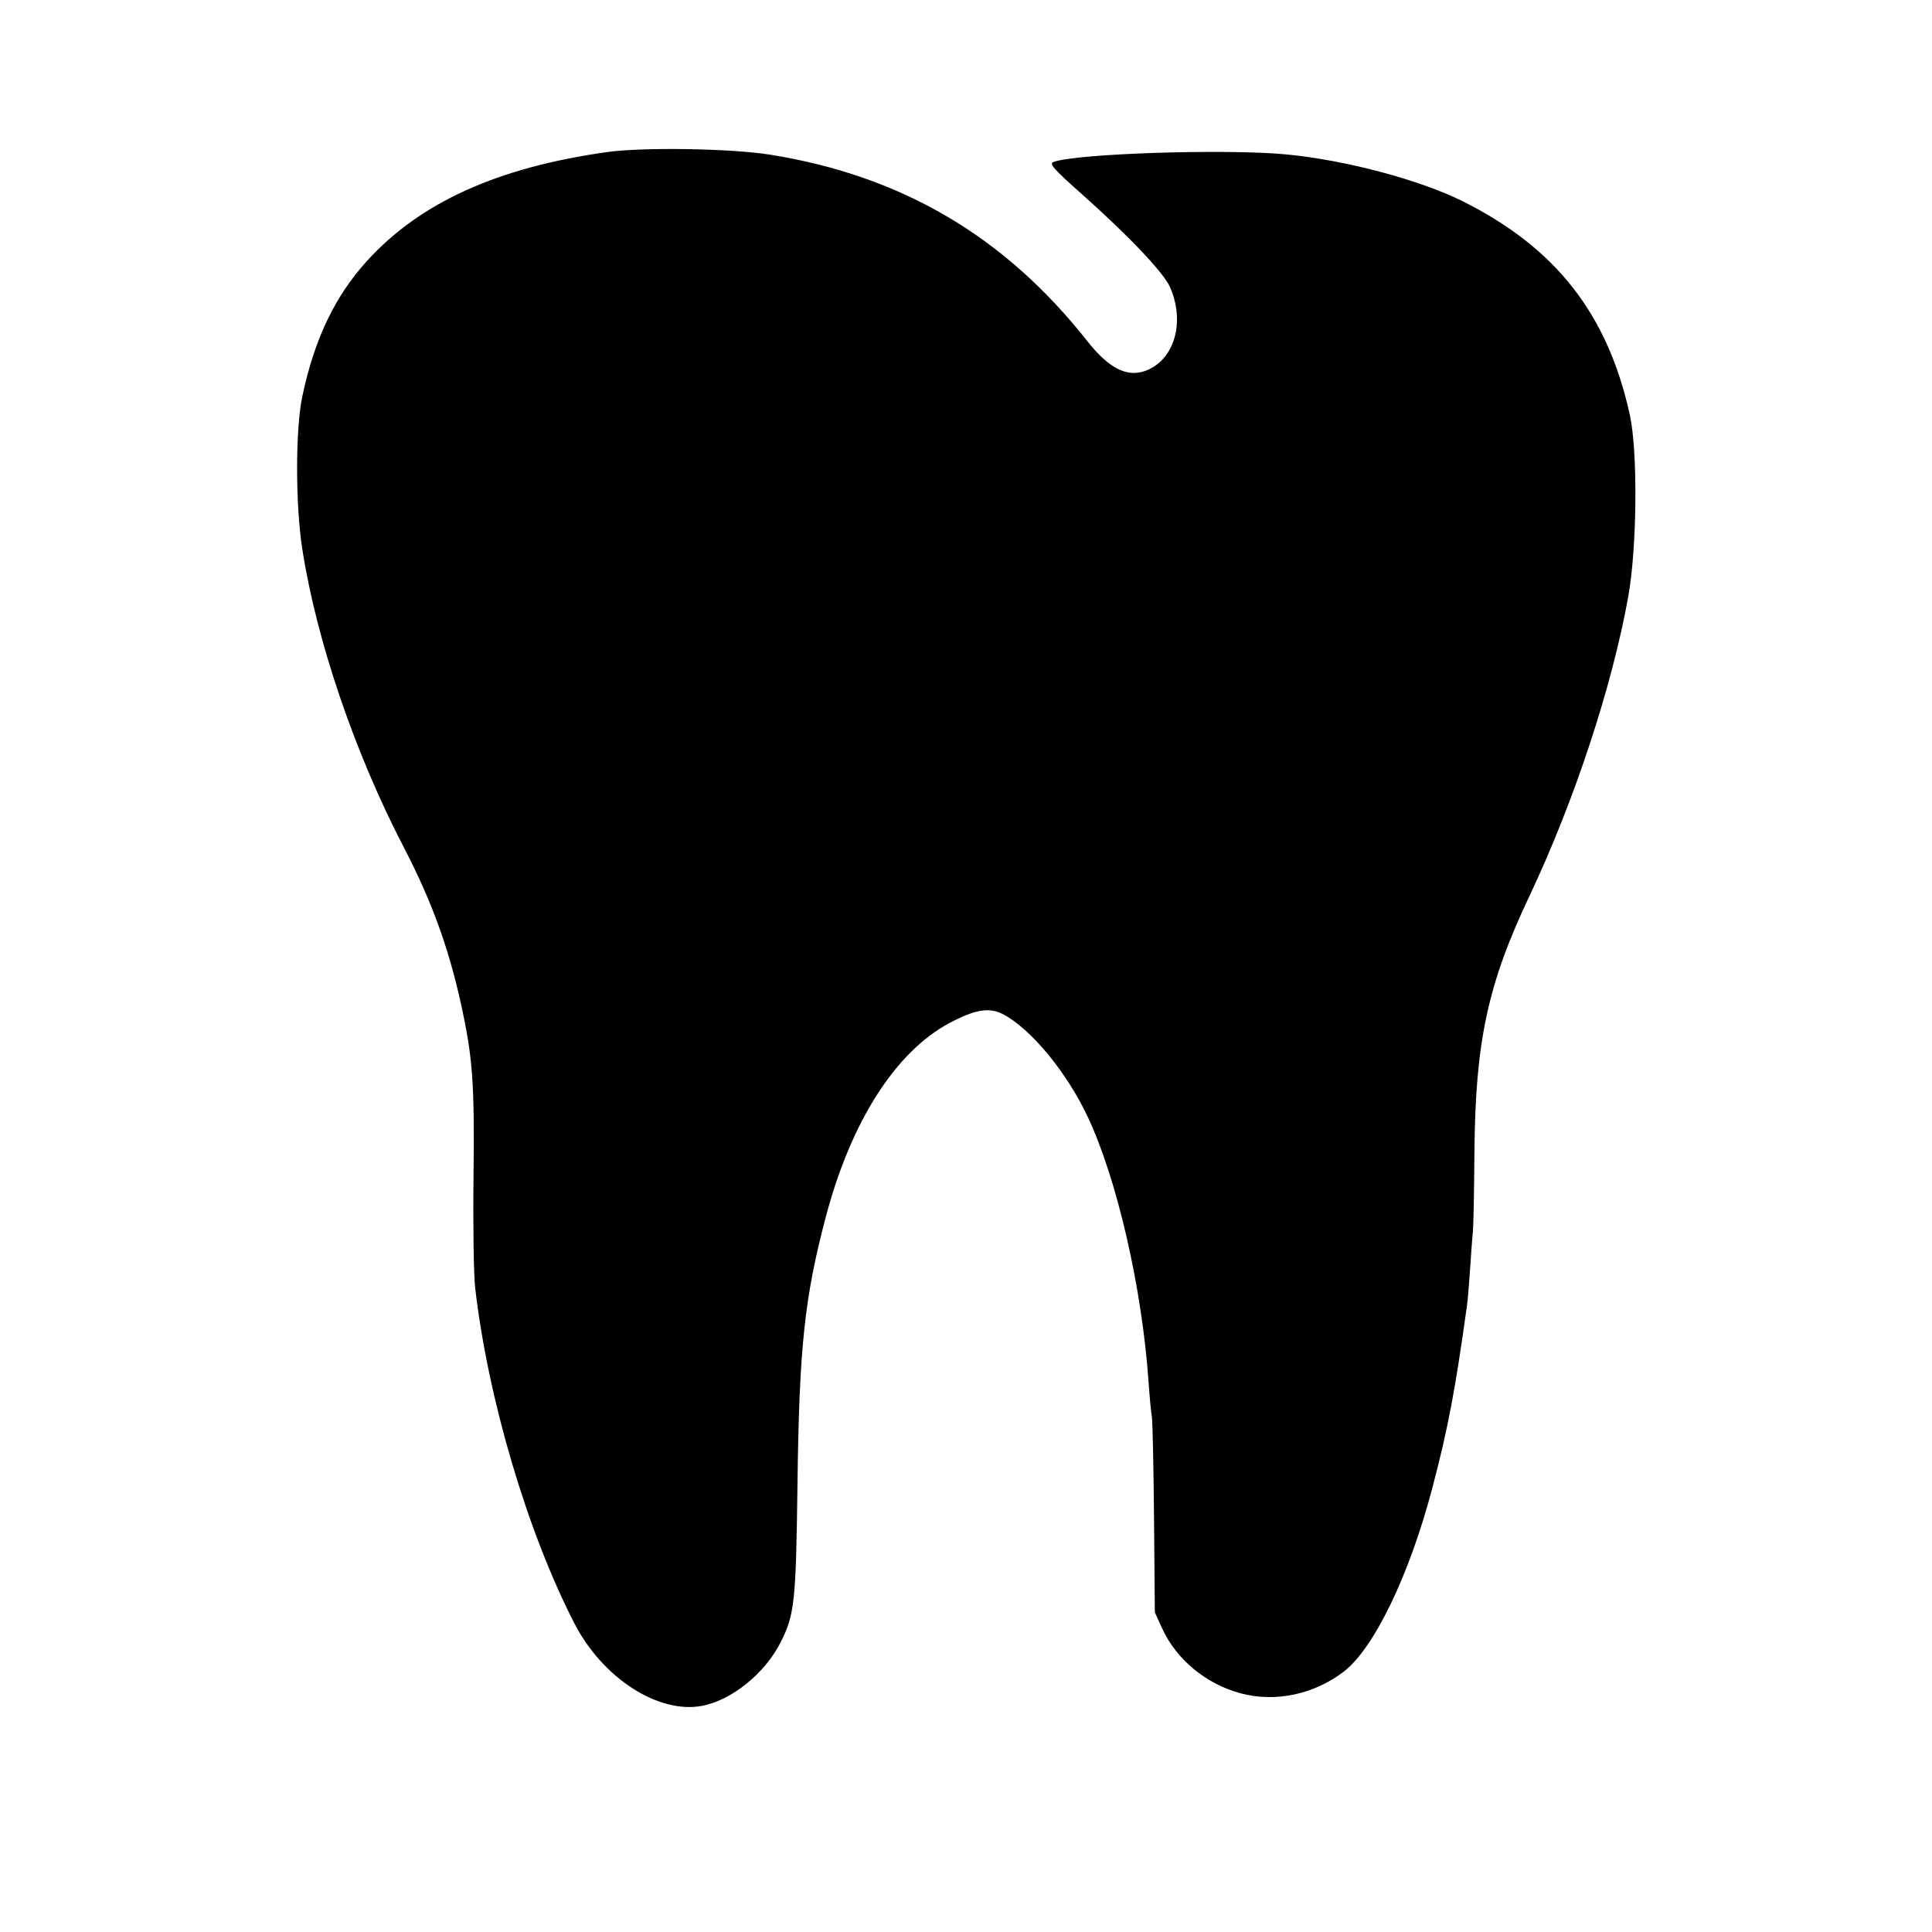
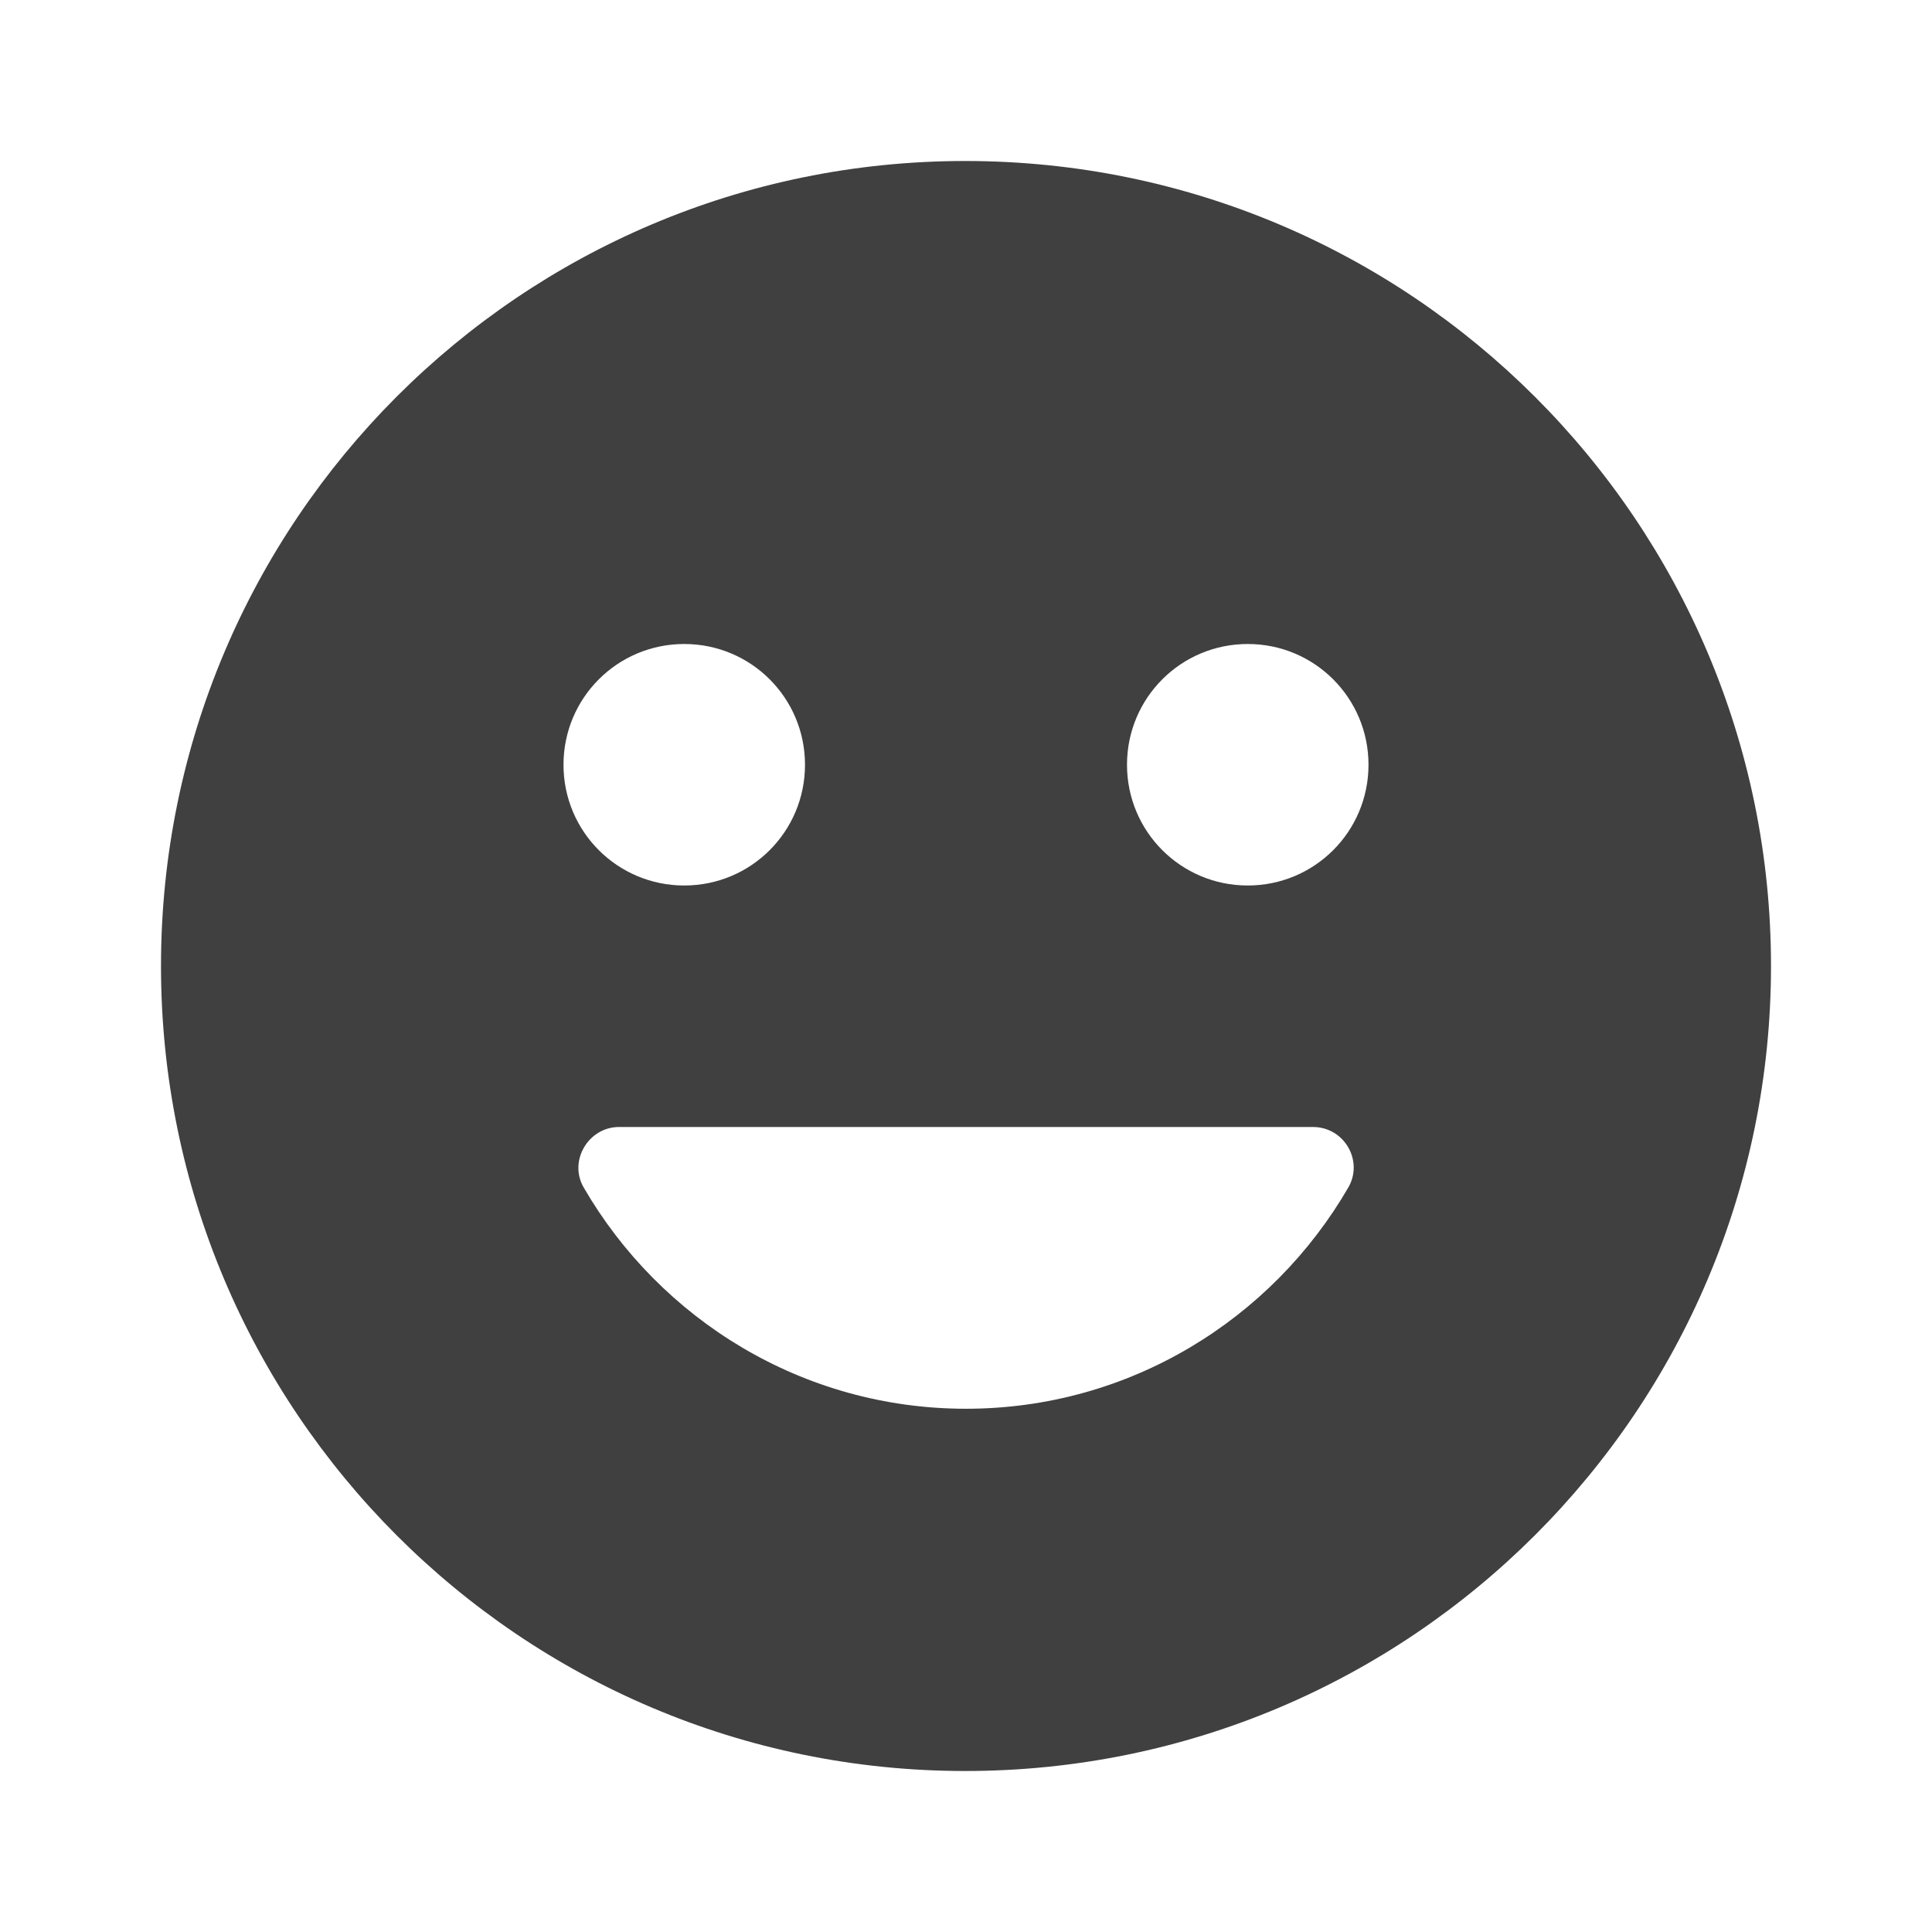
- <svg xmlns="http://www.w3.org/2000/svg" version="1.1" width="667" height="667">
-   <path d="M209.500 52.510 C 171.758 57.825,145.136 69.880,126.818 89.951 C 115.641 102.197,108.485 117.178,104.344 137.000 C 101.979 148.323,101.983 174.208,104.352 189.500 C 109.251 221.115,122.460 259.928,139.437 292.589 C 148.868 310.736,154.739 326.752,159.015 346.000 C 163.198 364.836,163.864 373.777,163.480 406.000 C 163.281 422.775,163.530 440.100,164.035 444.500 C 168.428 482.791,182.072 528.941,198.331 560.500 C 208.037 579.340,227.287 591.772,242.353 588.928 C 252.594 586.996,264.053 577.749,269.480 567.039 C 274.329 557.471,274.805 553.026,275.318 512.500 C 275.916 465.216,277.726 448.094,285.069 420.226 C 293.752 387.271,309.149 363.128,327.833 353.169 C 336.508 348.546,341.483 347.695,346.094 350.048 C 355.706 354.952,368.176 369.990,375.491 385.499 C 385.626 406.990,394.276 444.630,396.518 477.000 C 396.880 482.225,397.391 487.625,397.655 489.000 C 397.918 490.375,398.259 506.158,398.413 524.074 L 398.692 556.648 401.276 562.292 C 406.156 572.952,416.452 581.437,428.350 584.605 C 440.318 587.792,453.536 585.014,463.879 577.139 C 474.333 569.179,486.599 543.763,494.498 513.693 C 499.928 493.022,502.364 480.190,506.493 450.500 C 506.722 448.850,507.191 443.225,507.535 438.000 C 507.879 432.775,508.317 426.925,508.509 425.000 C 508.701 423.075,508.932 411.150,509.023 398.500 C 509.299 359.832,513.523 339.969,527.951 309.500 C 543.445 276.779,556.548 237.104,562.131 206.000 C 565.177 189.034,565.464 155.880,562.675 143.204 C 555.031 108.463,537.223 85.664,505.160 69.569 C 490.297 62.108,464.437 55.230,444.000 53.302 C 423.051 51.326,371.576 53.002,363.696 55.917 C 362.112 56.503,363.669 58.281,373.150 66.712 C 389.683 81.415,401.702 94.070,403.929 99.120 C 409.247 111.180,405.466 124.240,395.576 127.978 C 389.148 130.407,382.824 127.205,375.363 117.744 C 346.875 81.616,311.355 60.724,266.000 53.416 C 252.505 51.242,221.979 50.752,209.500 52.510 " stroke="none" fill="black" fill-rule="evenodd" />
+ <svg xmlns="http://www.w3.org/2000/svg" width="48" height="48" viewBox="0 0 48 48" fill="none">
+   <path d="M23.98 4C12.94 4 4 12.96 4 24C4 35.04 12.94 44 23.98 44C35.04 44 44 35.04 44 24C44 12.96 35.04 4 23.98 4ZM17 16C18.66 16 20 17.34 20 19C20 20.66 18.66 22 17 22C15.34 22 14 20.66 14 19C14 17.34 15.34 16 17 16ZM33.5 29.5C31.6 32.78 28.06 35 24 35C19.94 35 16.4 32.78 14.5 29.5C14.12 28.84 14.62 28 15.38 28H32.62C33.4 28 33.88 28.84 33.5 29.5ZM31 22C29.34 22 28 20.66 28 19C28 17.34 29.34 16 31 16C32.66 16 34 17.34 34 19C34 20.66 32.66 22 31 22Z" fill="#404040" />
</svg>
